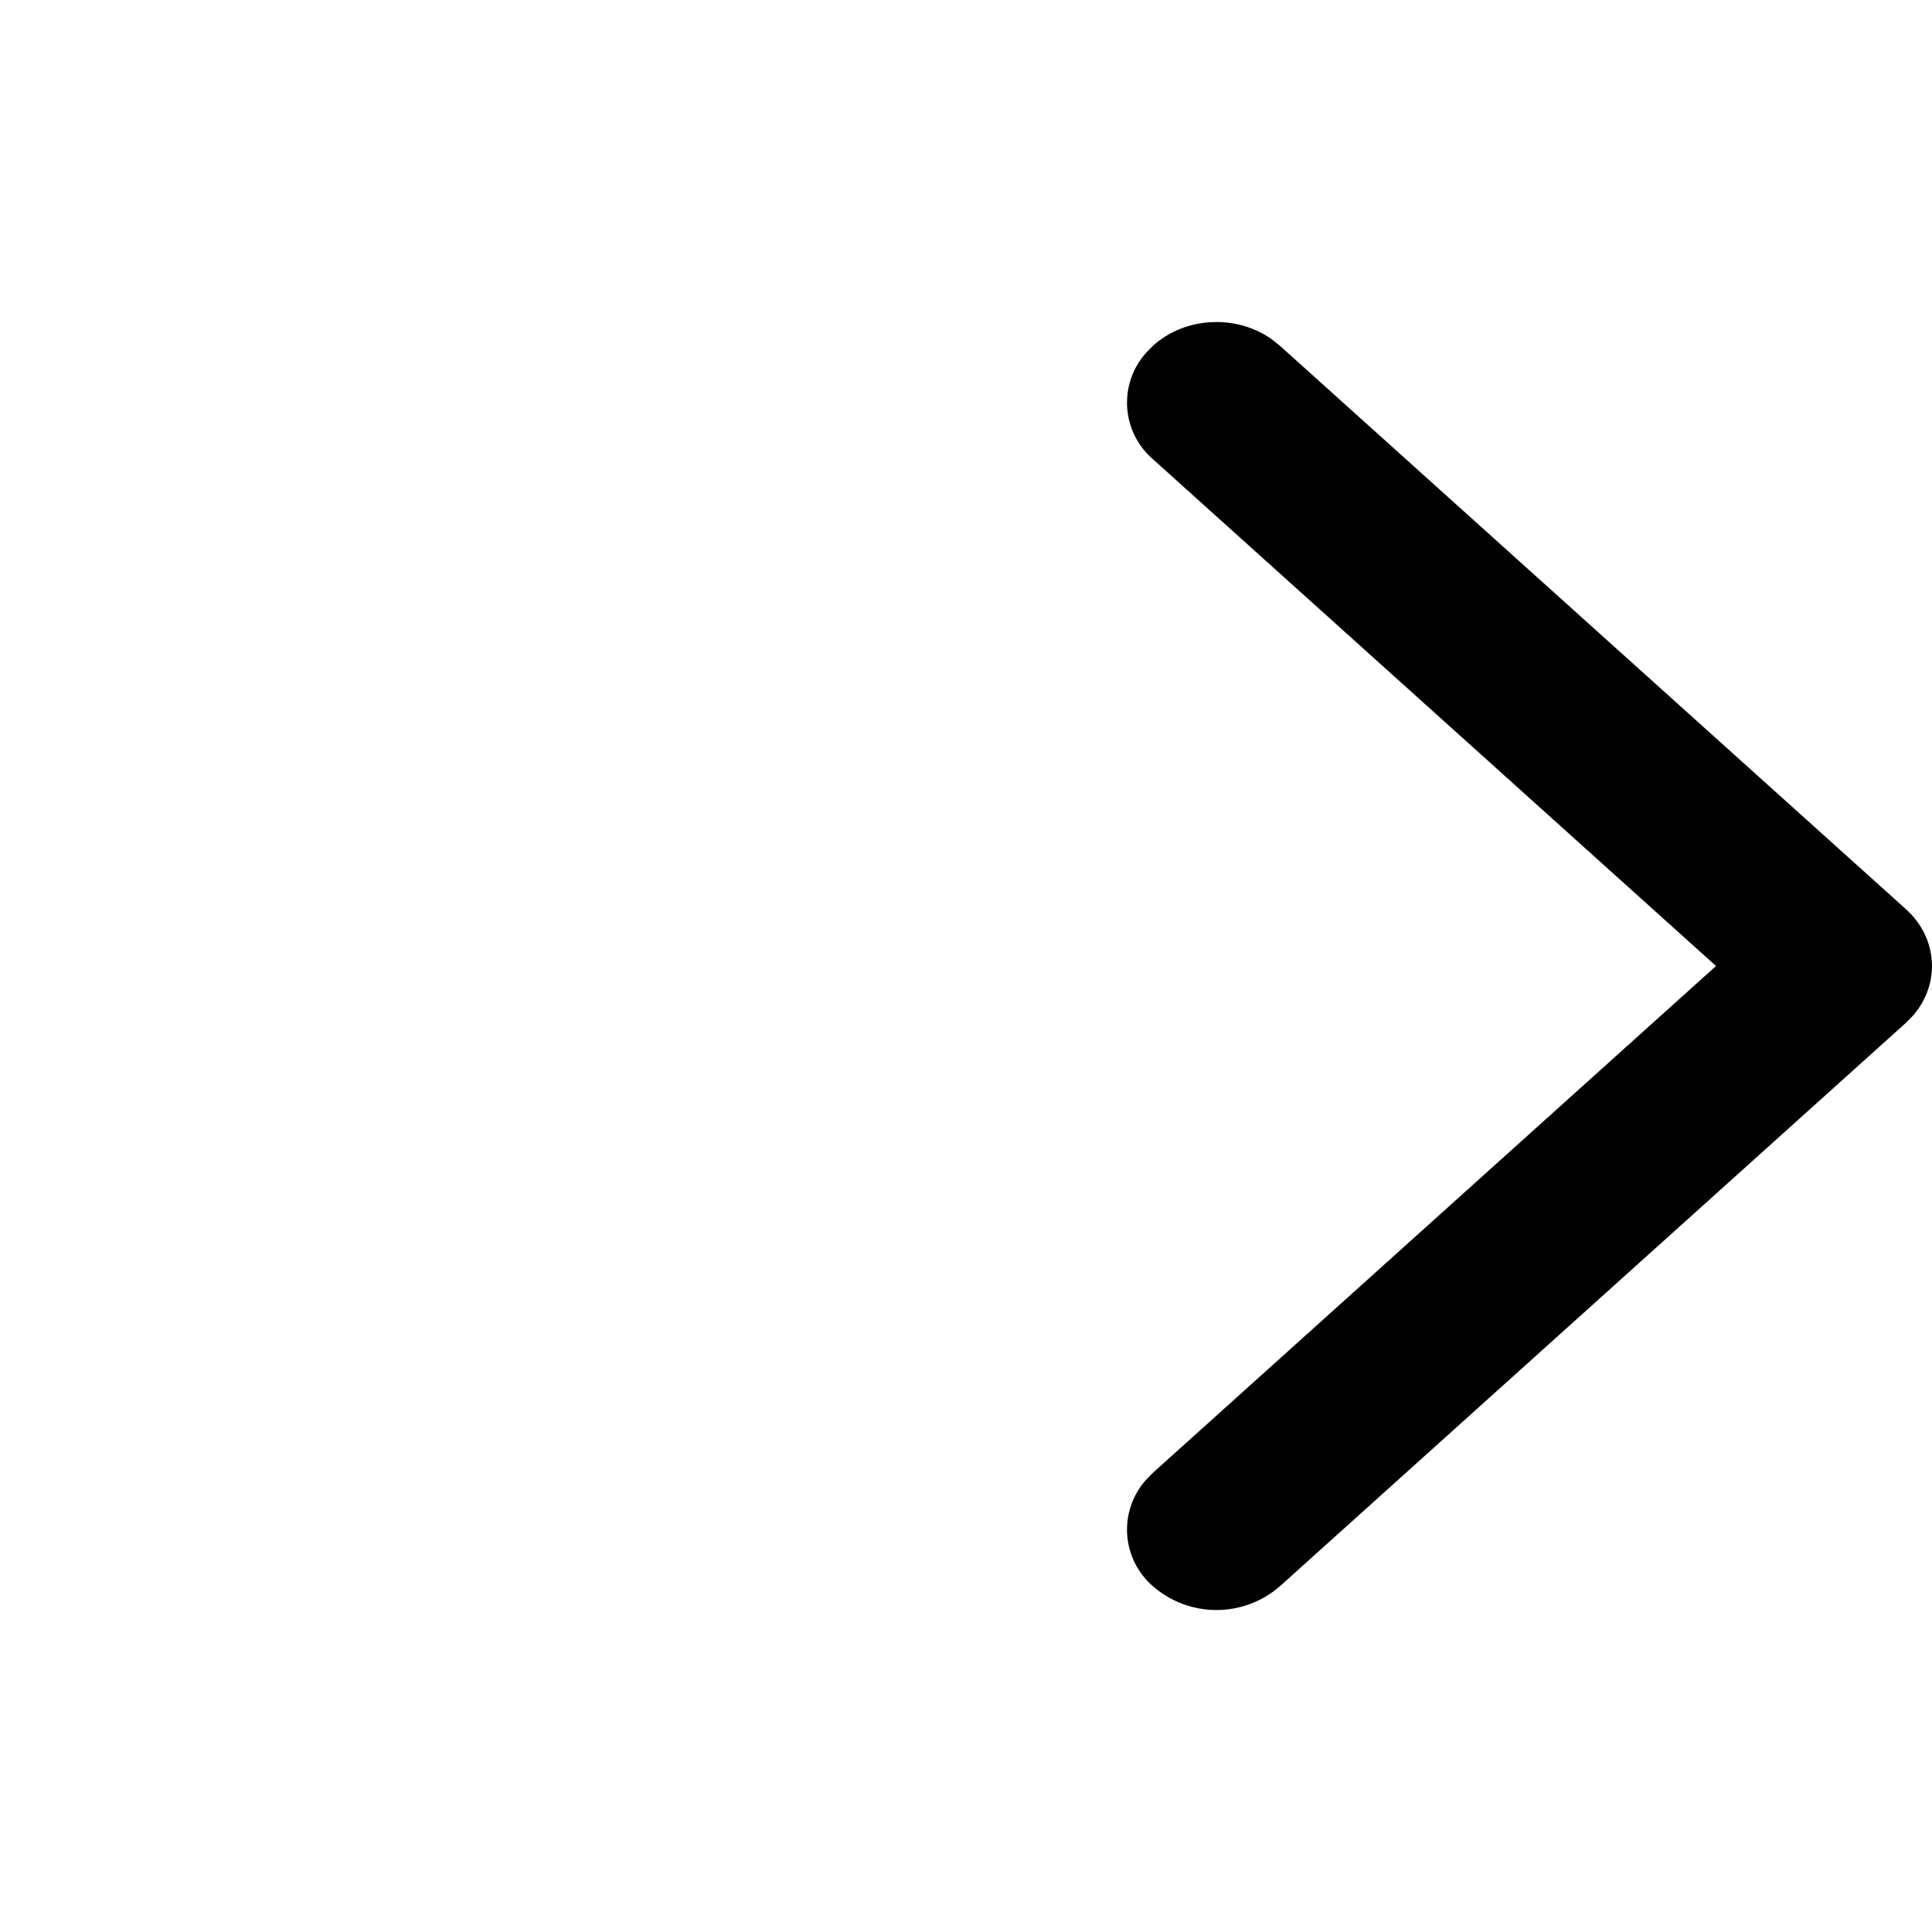
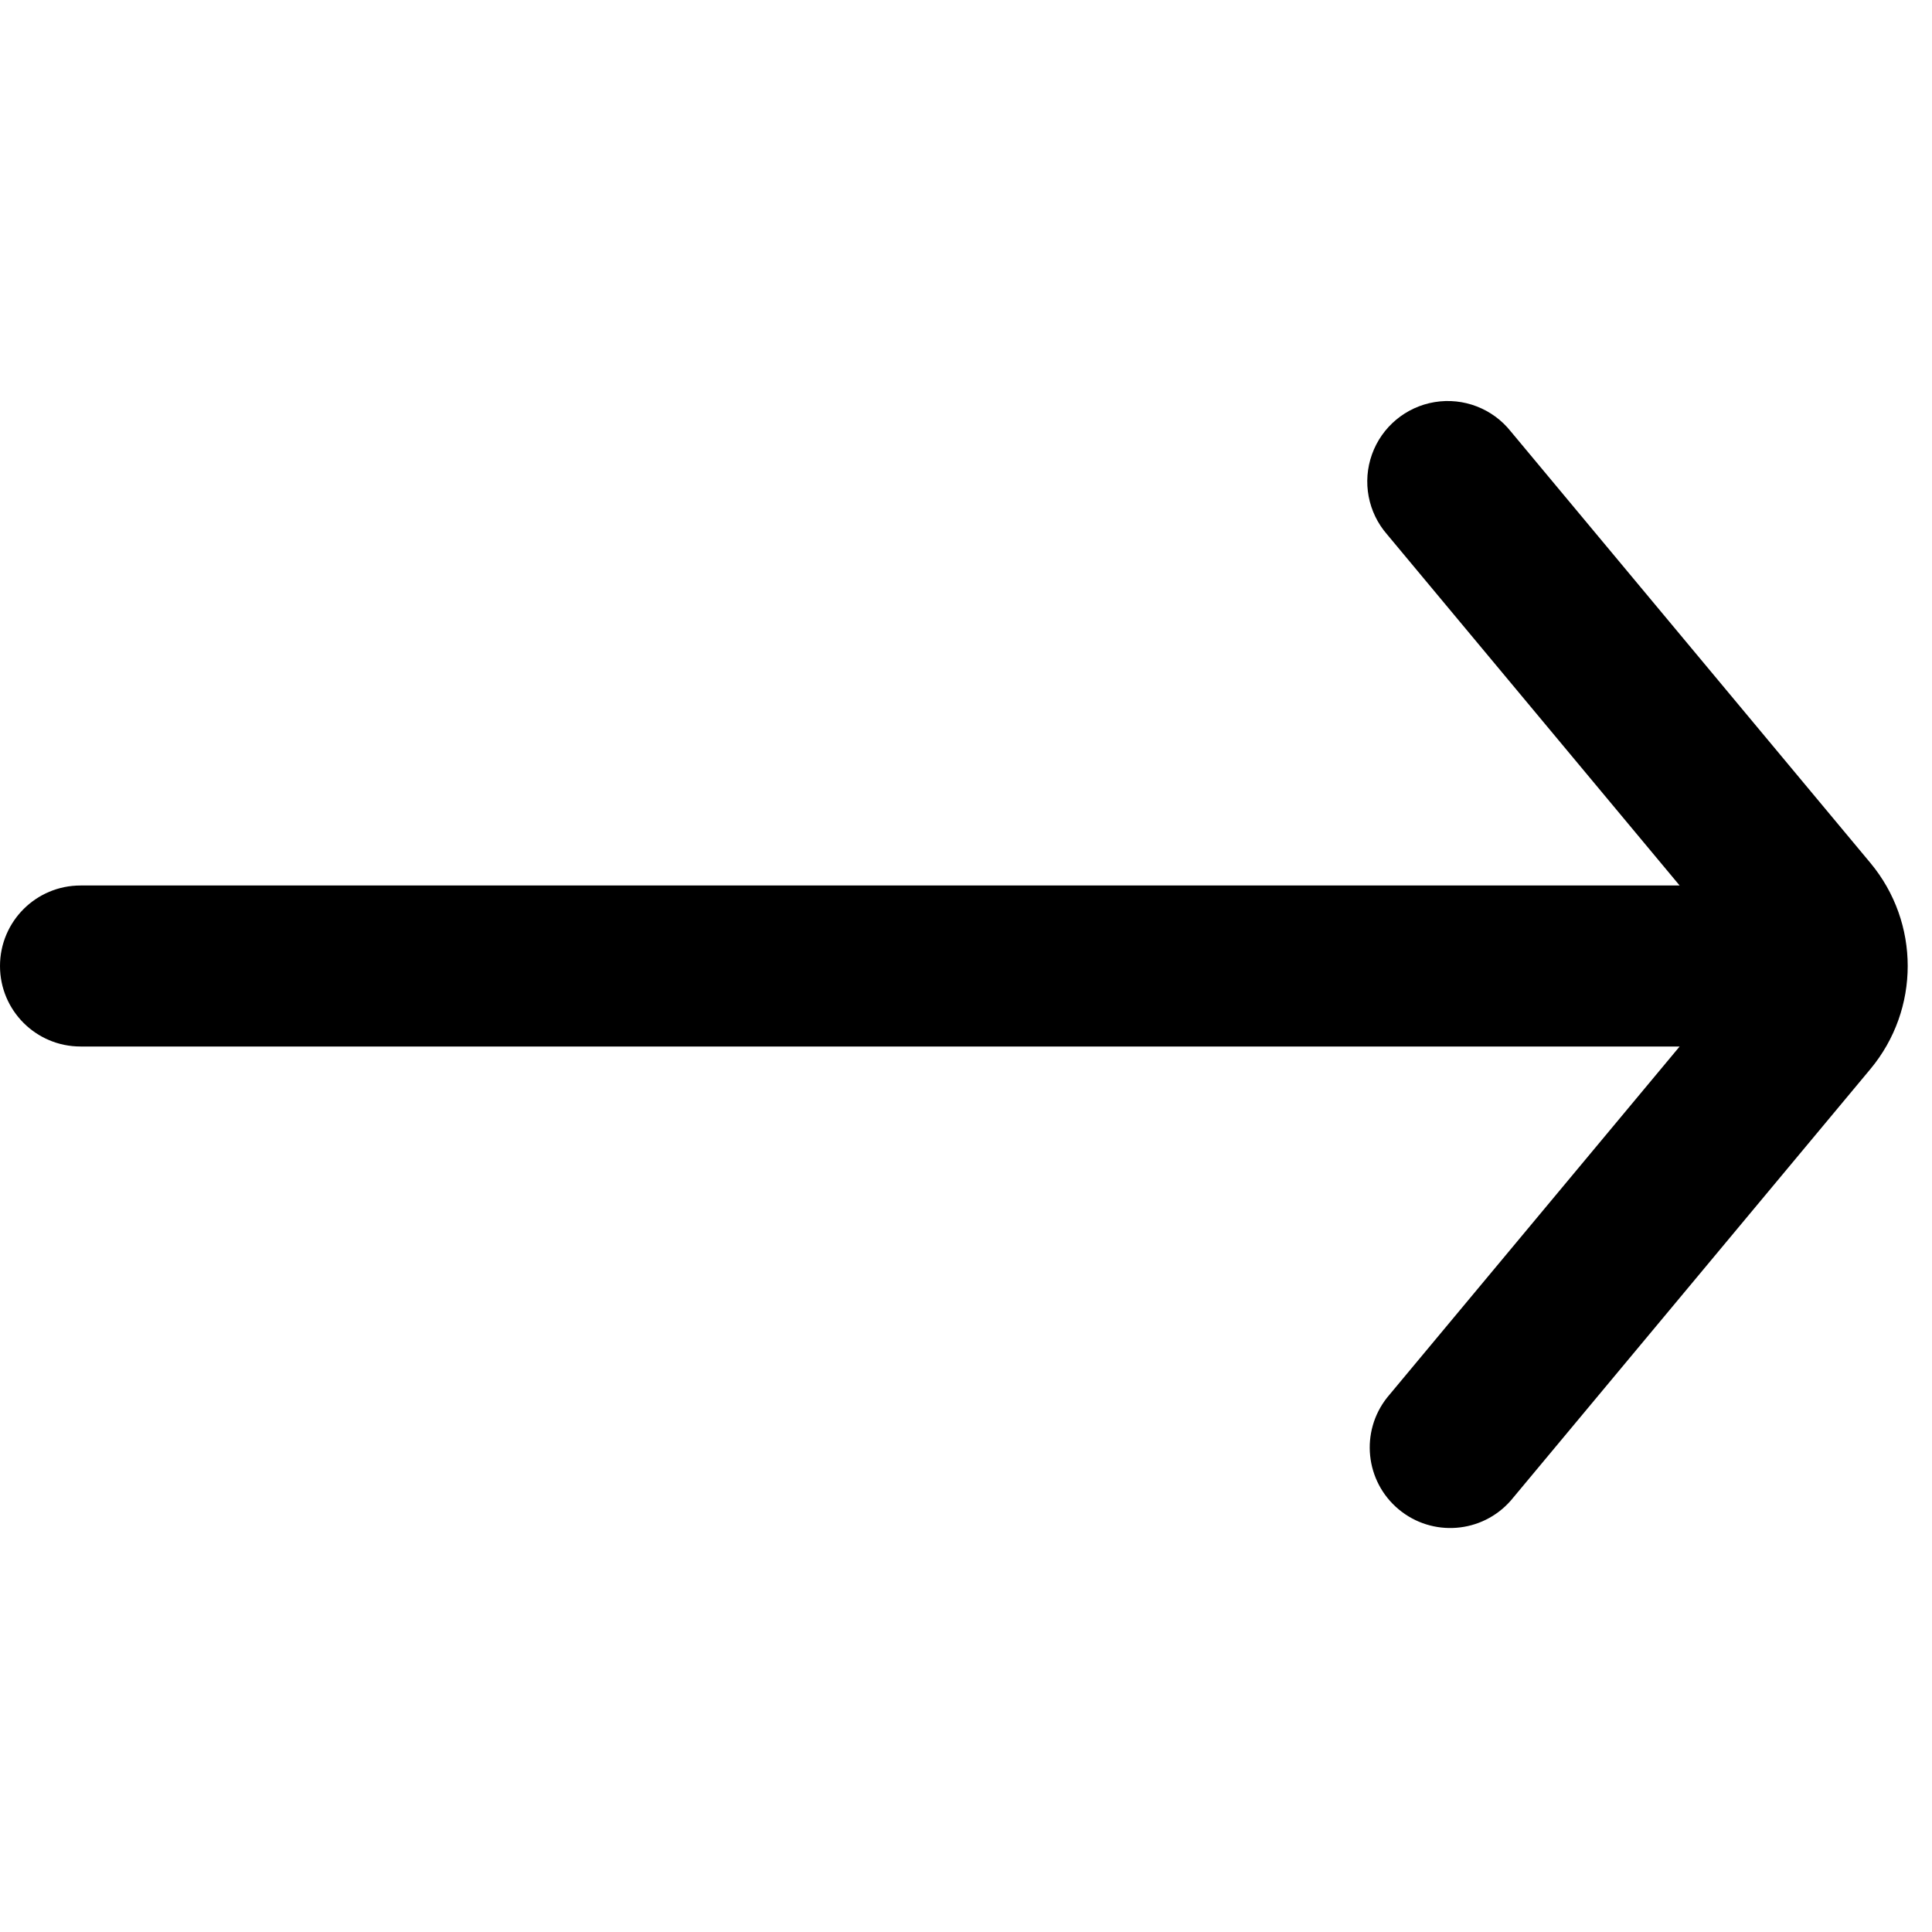
<svg xmlns="http://www.w3.org/2000/svg" fill="none" viewBox="0 0 24 24">
-   <path d="M14.325 4.293c.401-.36 1.031-.388 1.467-.083l.105.083 7.778 7c.4.36.43.928.092 1.32l-.092.094-7.778 7a1.2 1.2 0 0 1-1.572 0 .928.928 0 0 1-.092-1.32l.092-.094L21.317 12l-6.992-6.293a.928.928 0 0 1-.092-1.32l.092-.094Z" fill="#000" />
+   <path d="M17.232 17.36a1 1 0 0 0 1.536 1.28l4.467-5.36a2 2 0 0 0 0-2.56l-4.467-5.36a1 1 0 1 0-1.536 1.28L20.865 11H1a1 1 0 1 0 0 2h19.865l-3.633 4.36Z" fill="#000" />
</svg>
